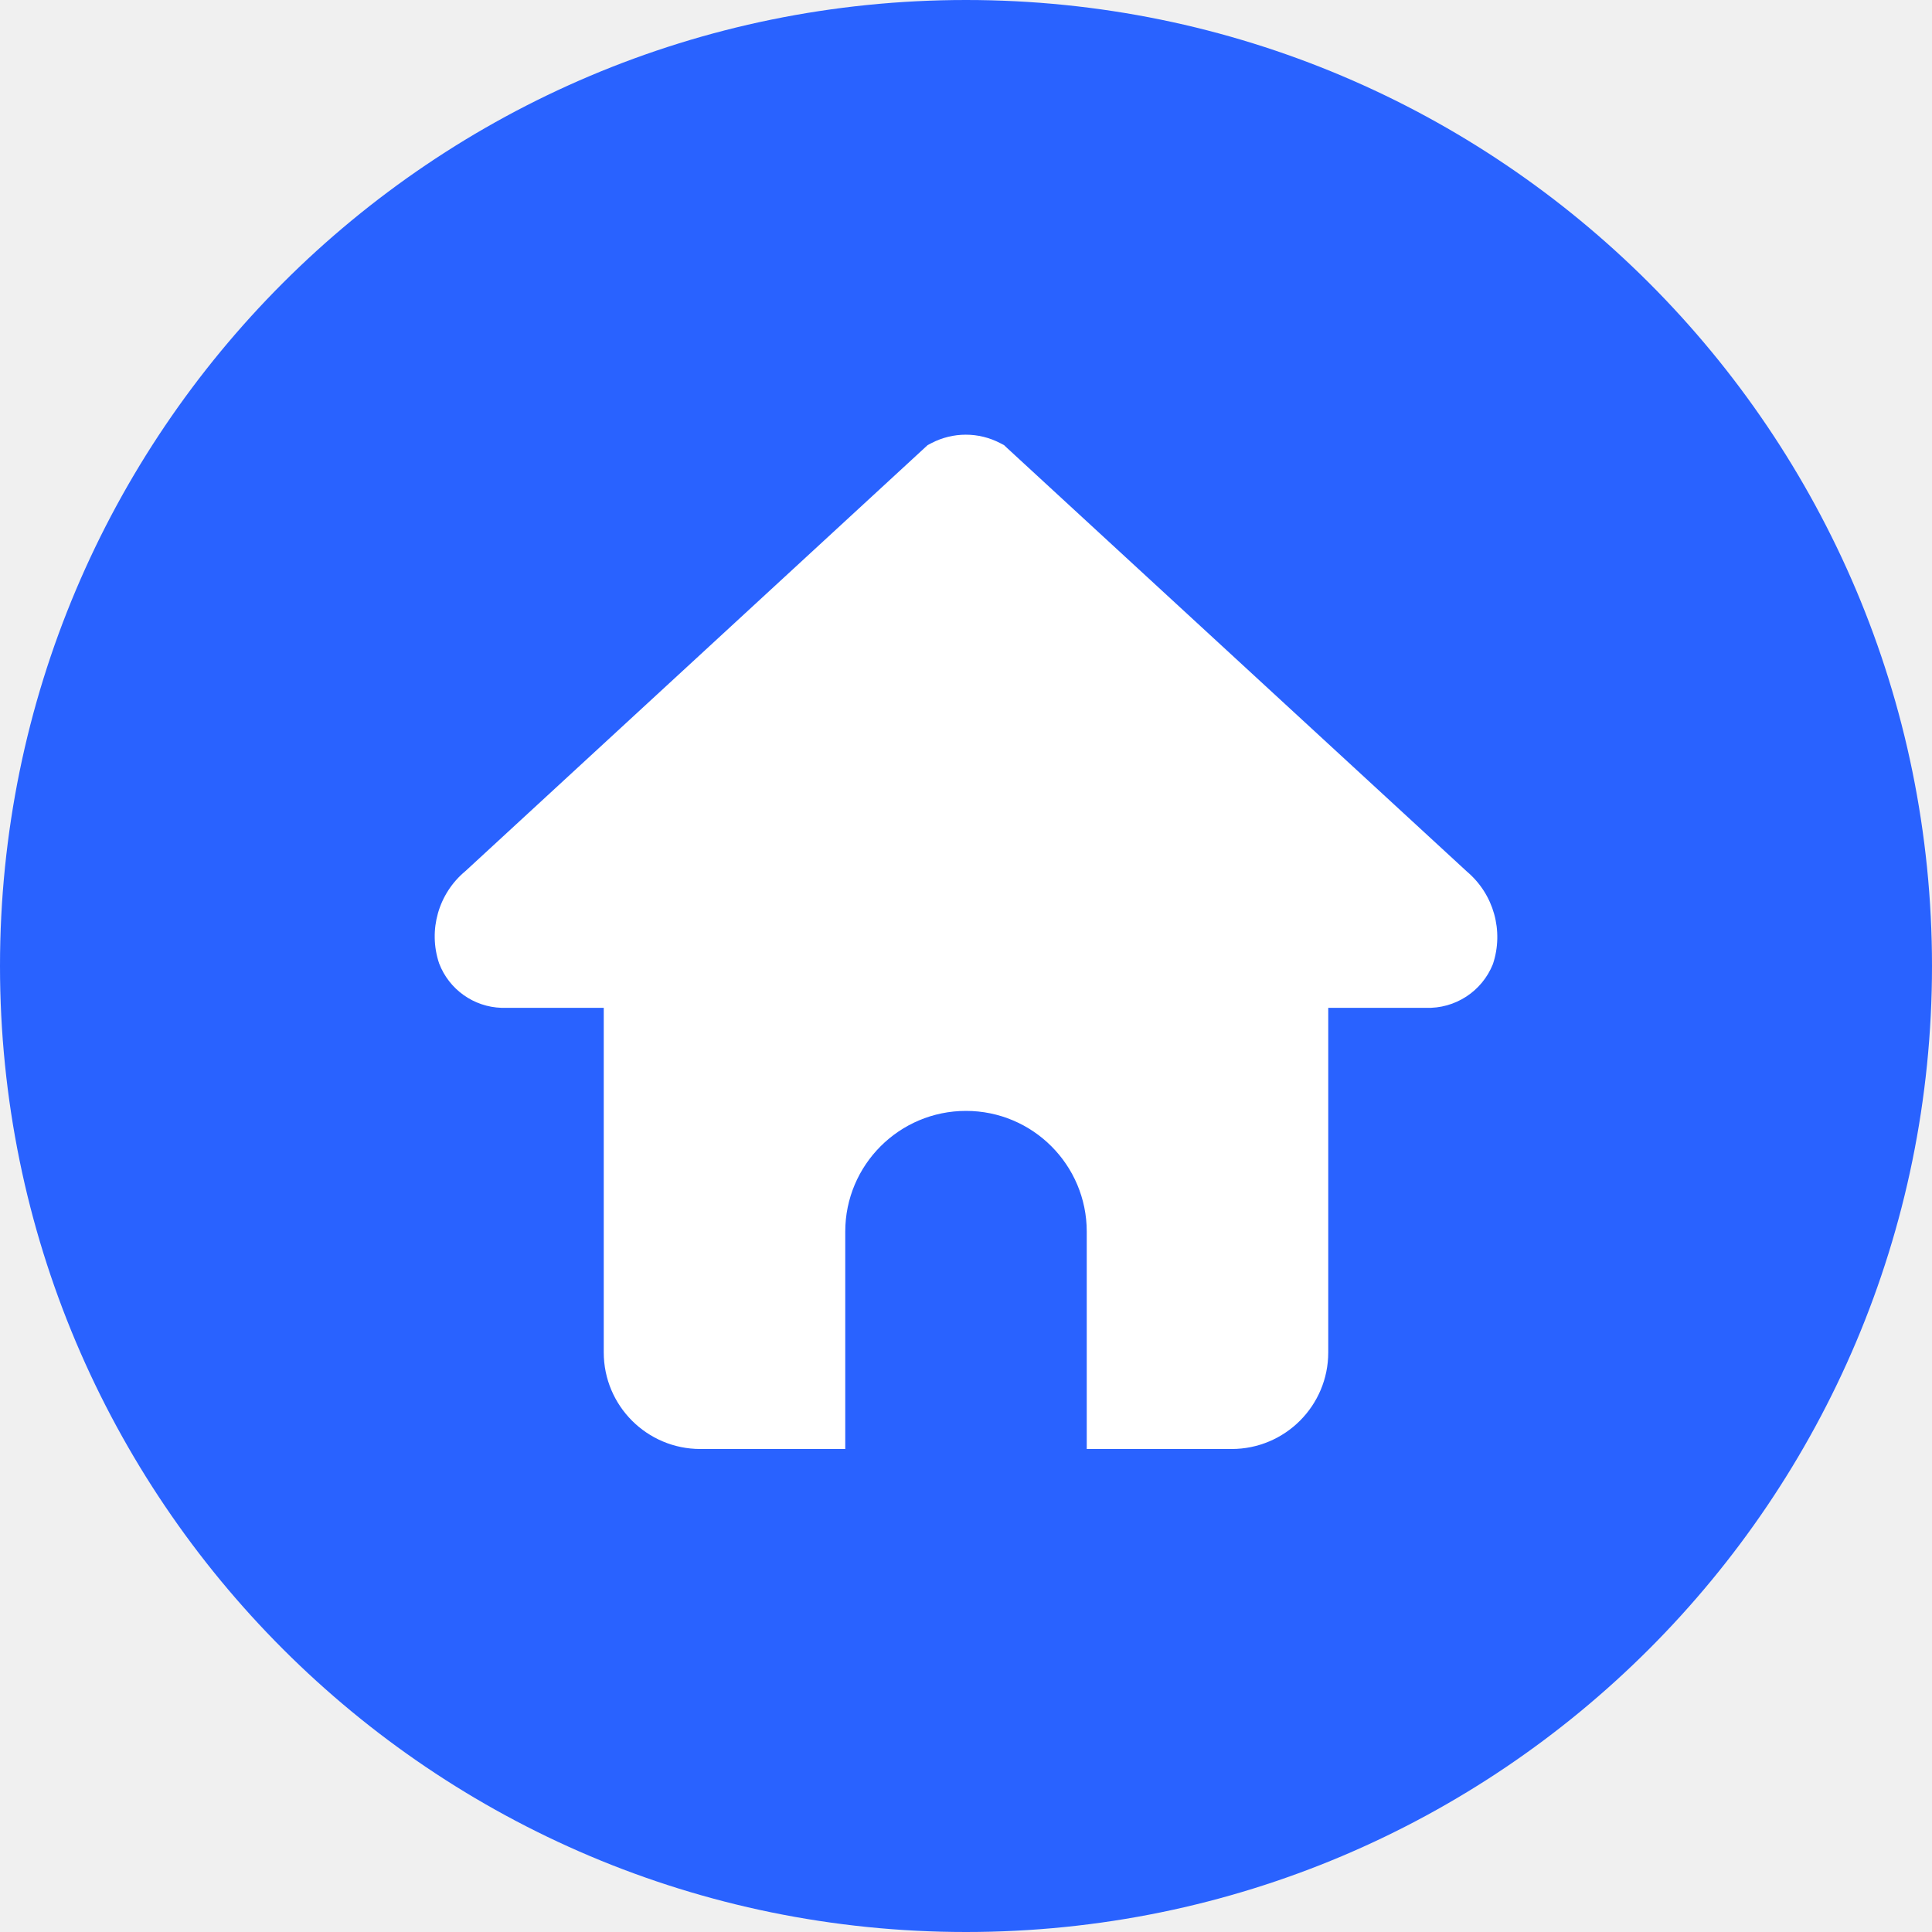
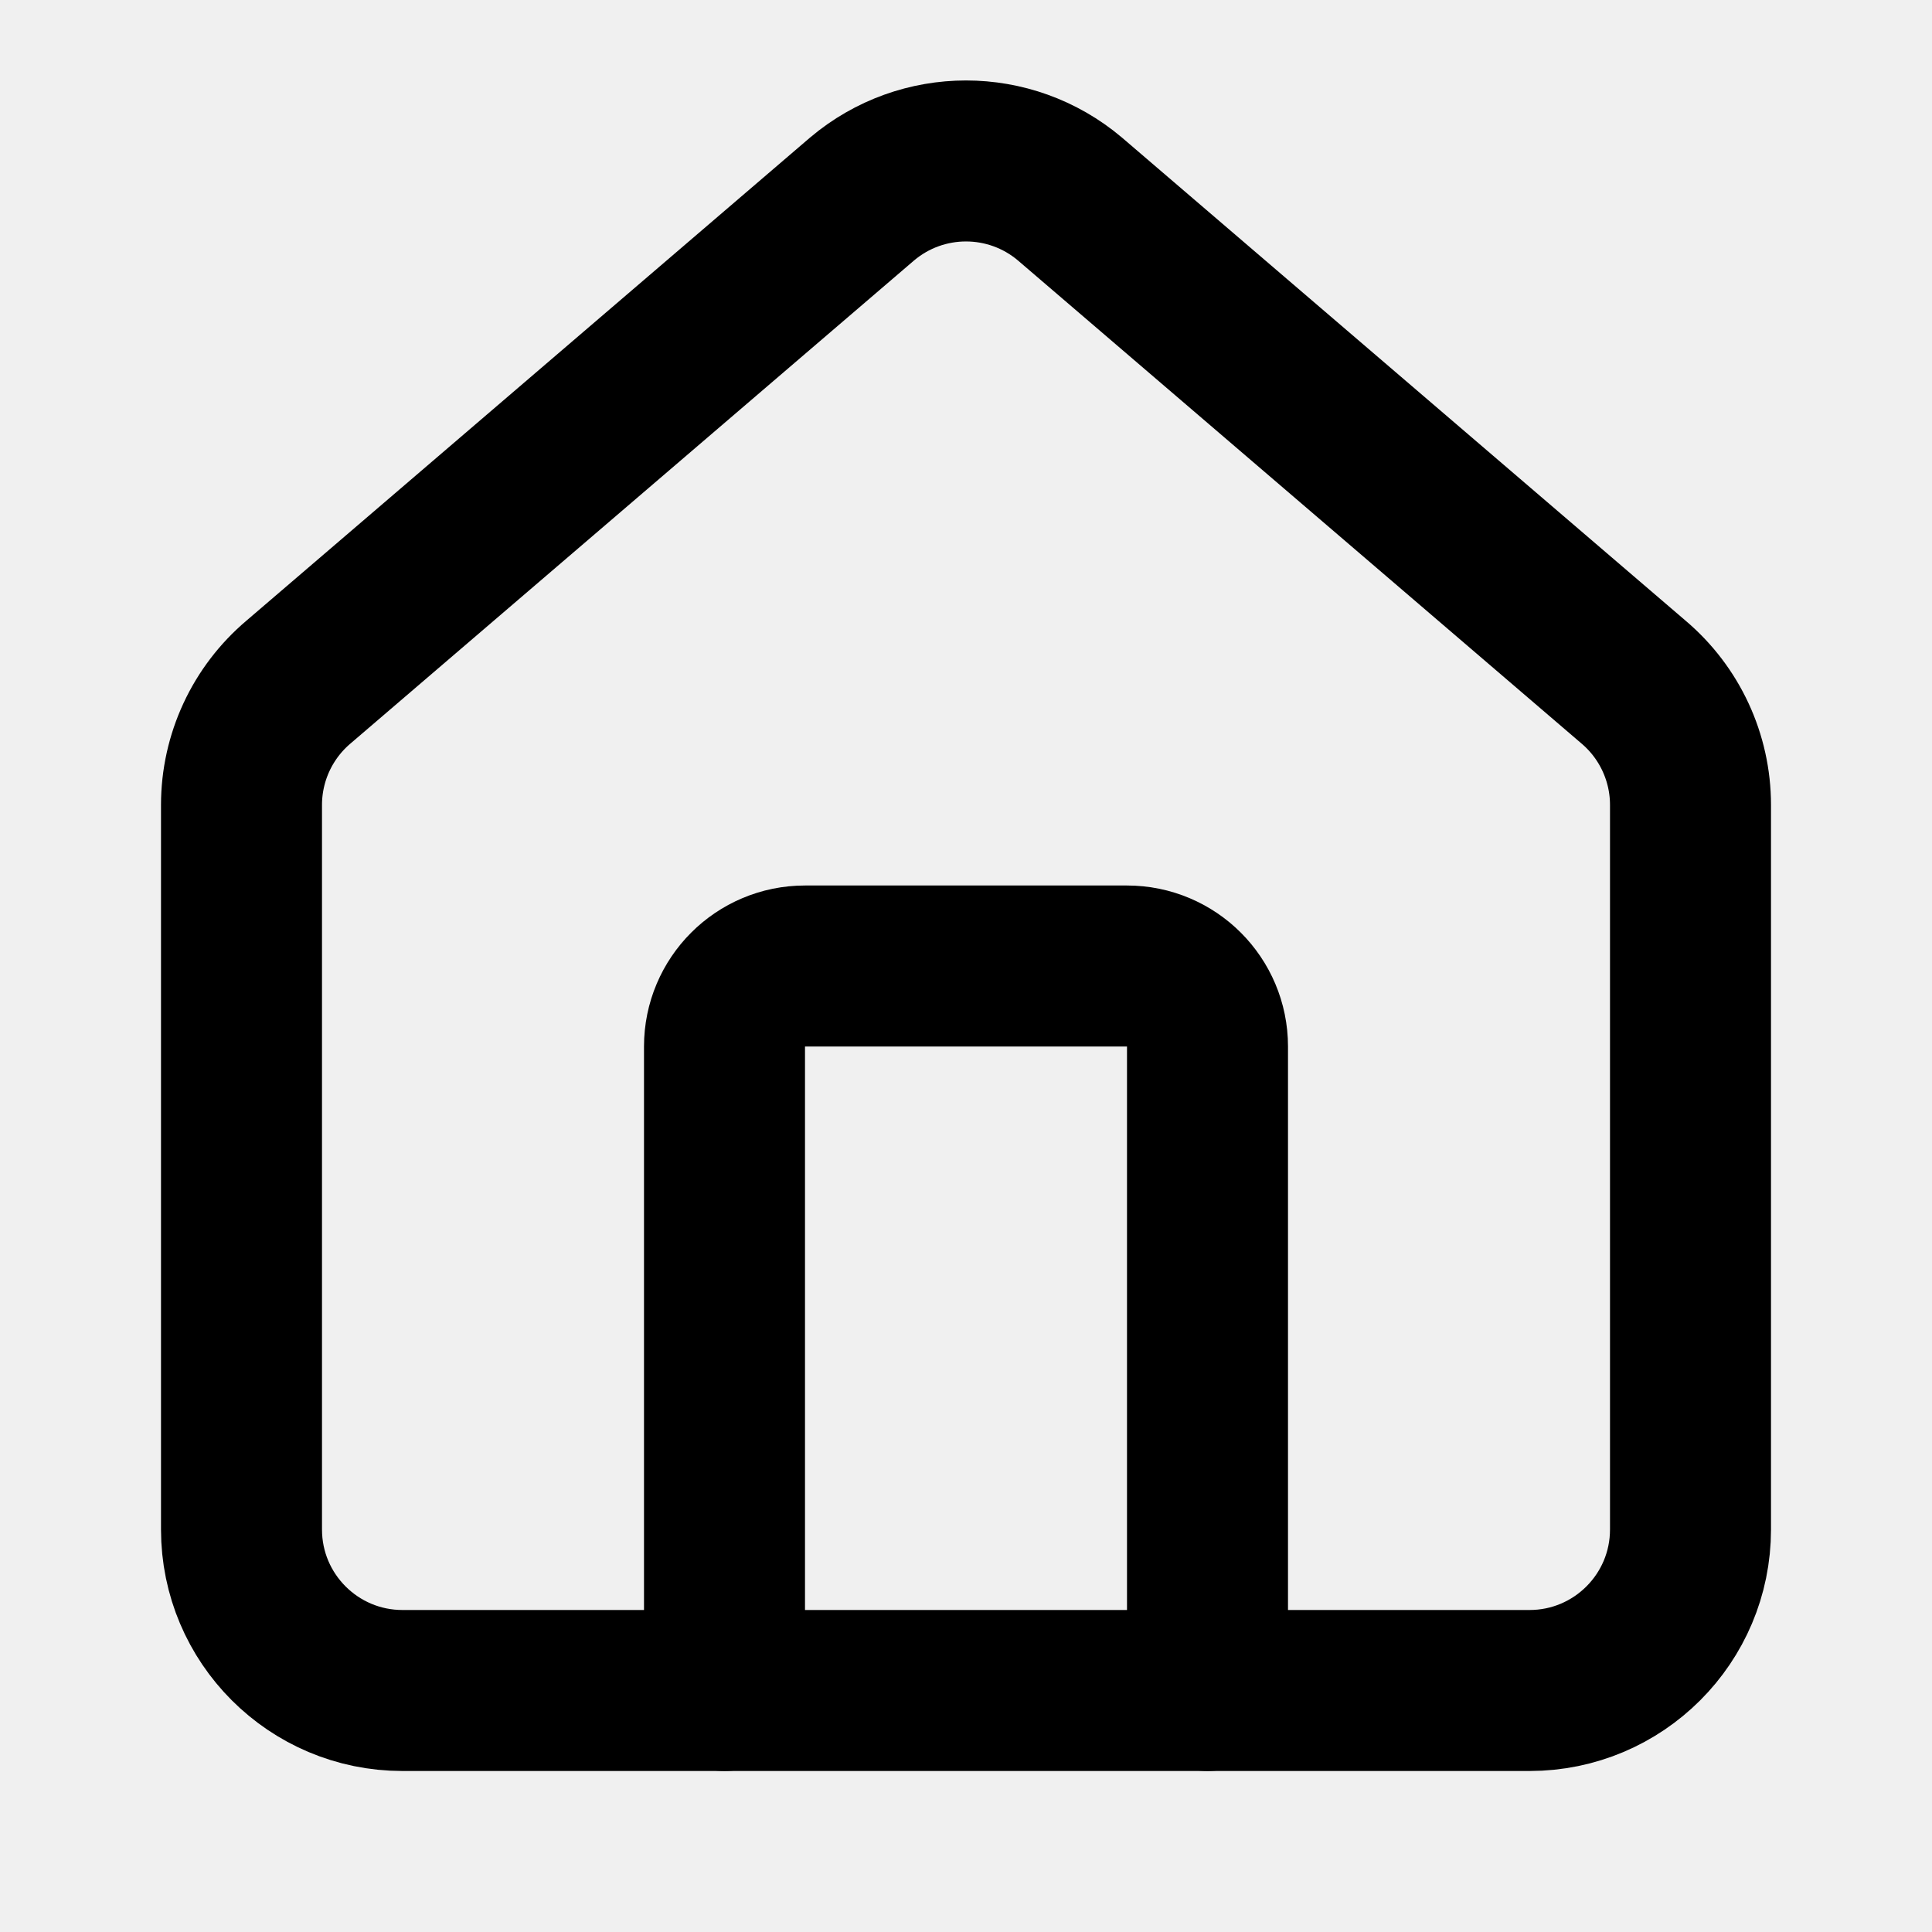
- <svg xmlns="http://www.w3.org/2000/svg" class="icon" width="200px" height="200.00px" viewBox="0 0 1024 1024" version="1.1">
-   <path d="M1024 512c0 282.778-229.222 512-512 512S0 794.778 0 512 229.222 0 512 0s512 229.222 512 512z" fill="#2962FF" />
-   <path d="M493.594 234.906a39.398 39.398 0 0 1 36.608 0l1.958 1.024 1.638 1.536 243.738 224.512a45.414 45.414 0 0 1 13.734 49.024 36.89 36.89 0 0 1-35.61 23.168H704V716.8a51.2 51.2 0 0 1-51.2 51.2h-76.8v-115.2a64 64 0 0 0-128 0v115.2h-76.8a51.2 51.2 0 0 1-51.2-51.2V534.17h-54.234a36.634 36.634 0 0 1-33.024-23.552 44.954 44.954 0 0 1 13.914-48.896l244.992-225.792z" fill="#FFFFFF" />
+ <svg xmlns="http://www.w3.org/2000/svg" class="lucide lucide-home" width="24" height="24" viewBox="0 0 24 24" fill="none" stroke="currentColor" stroke-width="2" stroke-linecap="round" stroke-linejoin="round">
+   <path d="M15 21v-8a1 1 0 0 0-1-1h-4a1 1 0 0 0-1 1v8" />
+   <path d="M3 10a2 2 0 0 1 .709-1.528l7-6a2 2 0 0 1 2.582 0l7 6A2 2 0 0 1 21 10v9a2 2 0 0 1-2 2H5a2 2 0 0 1-2-2z" />
</svg>
